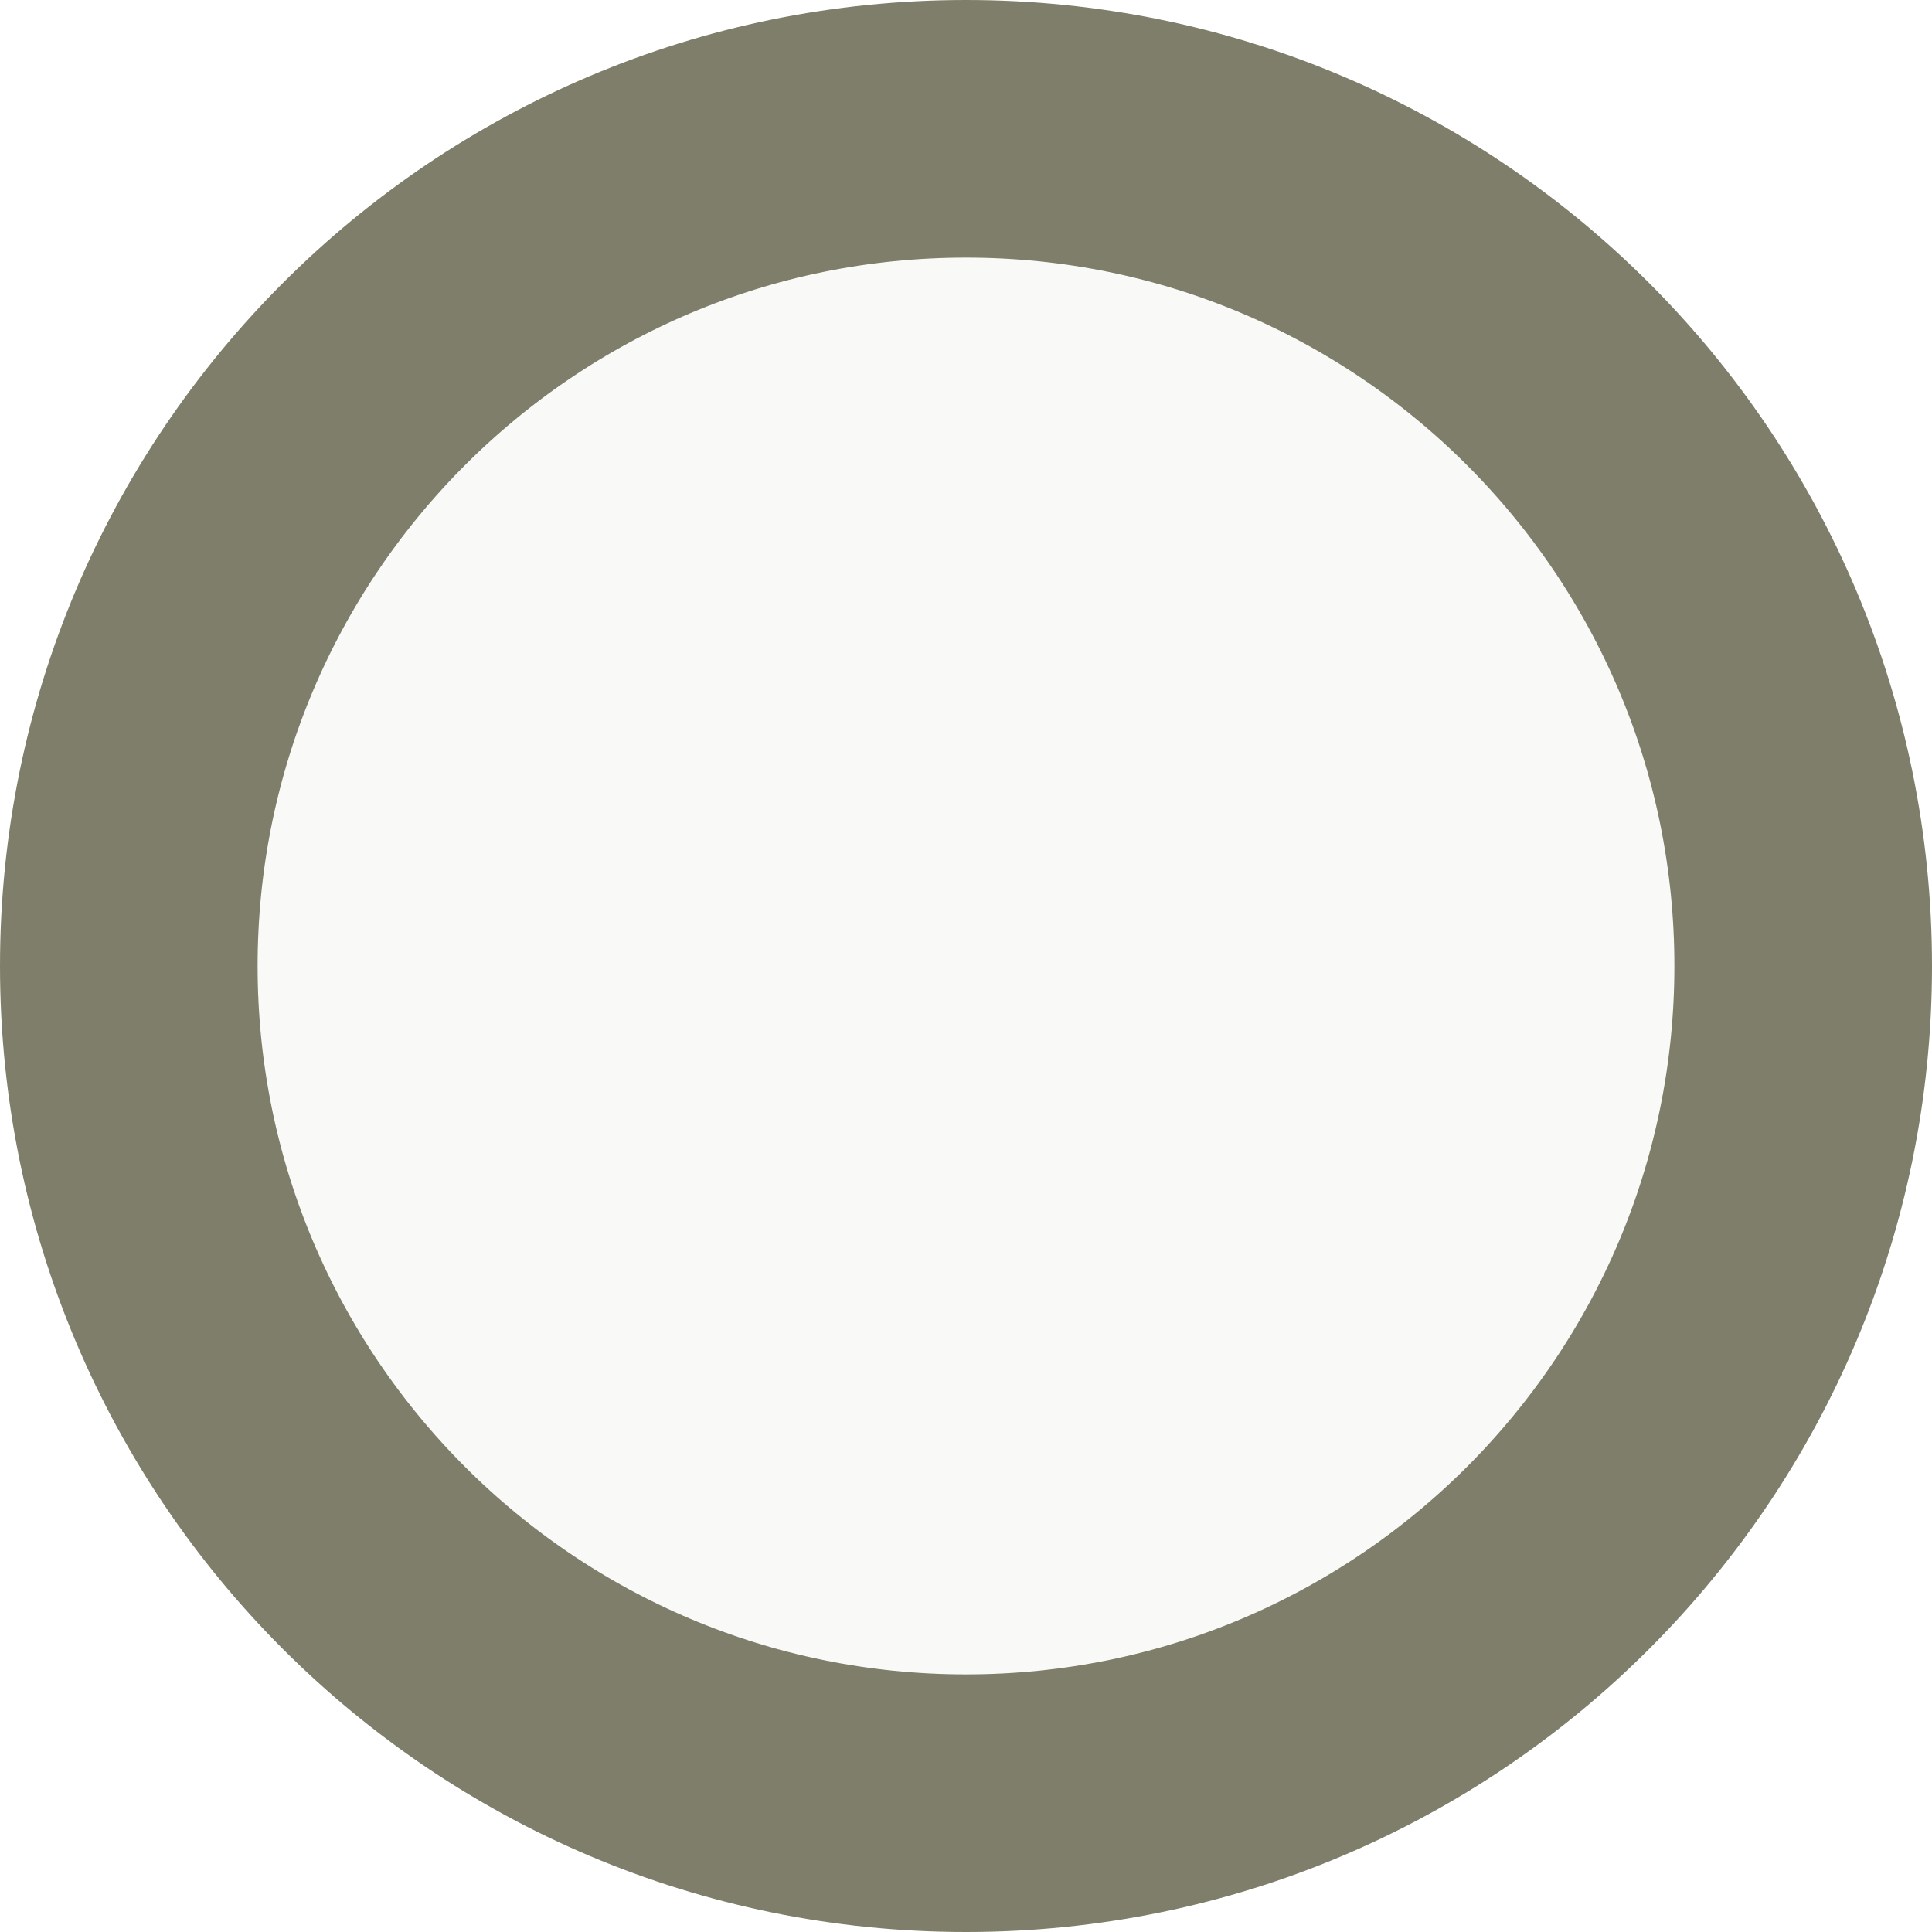
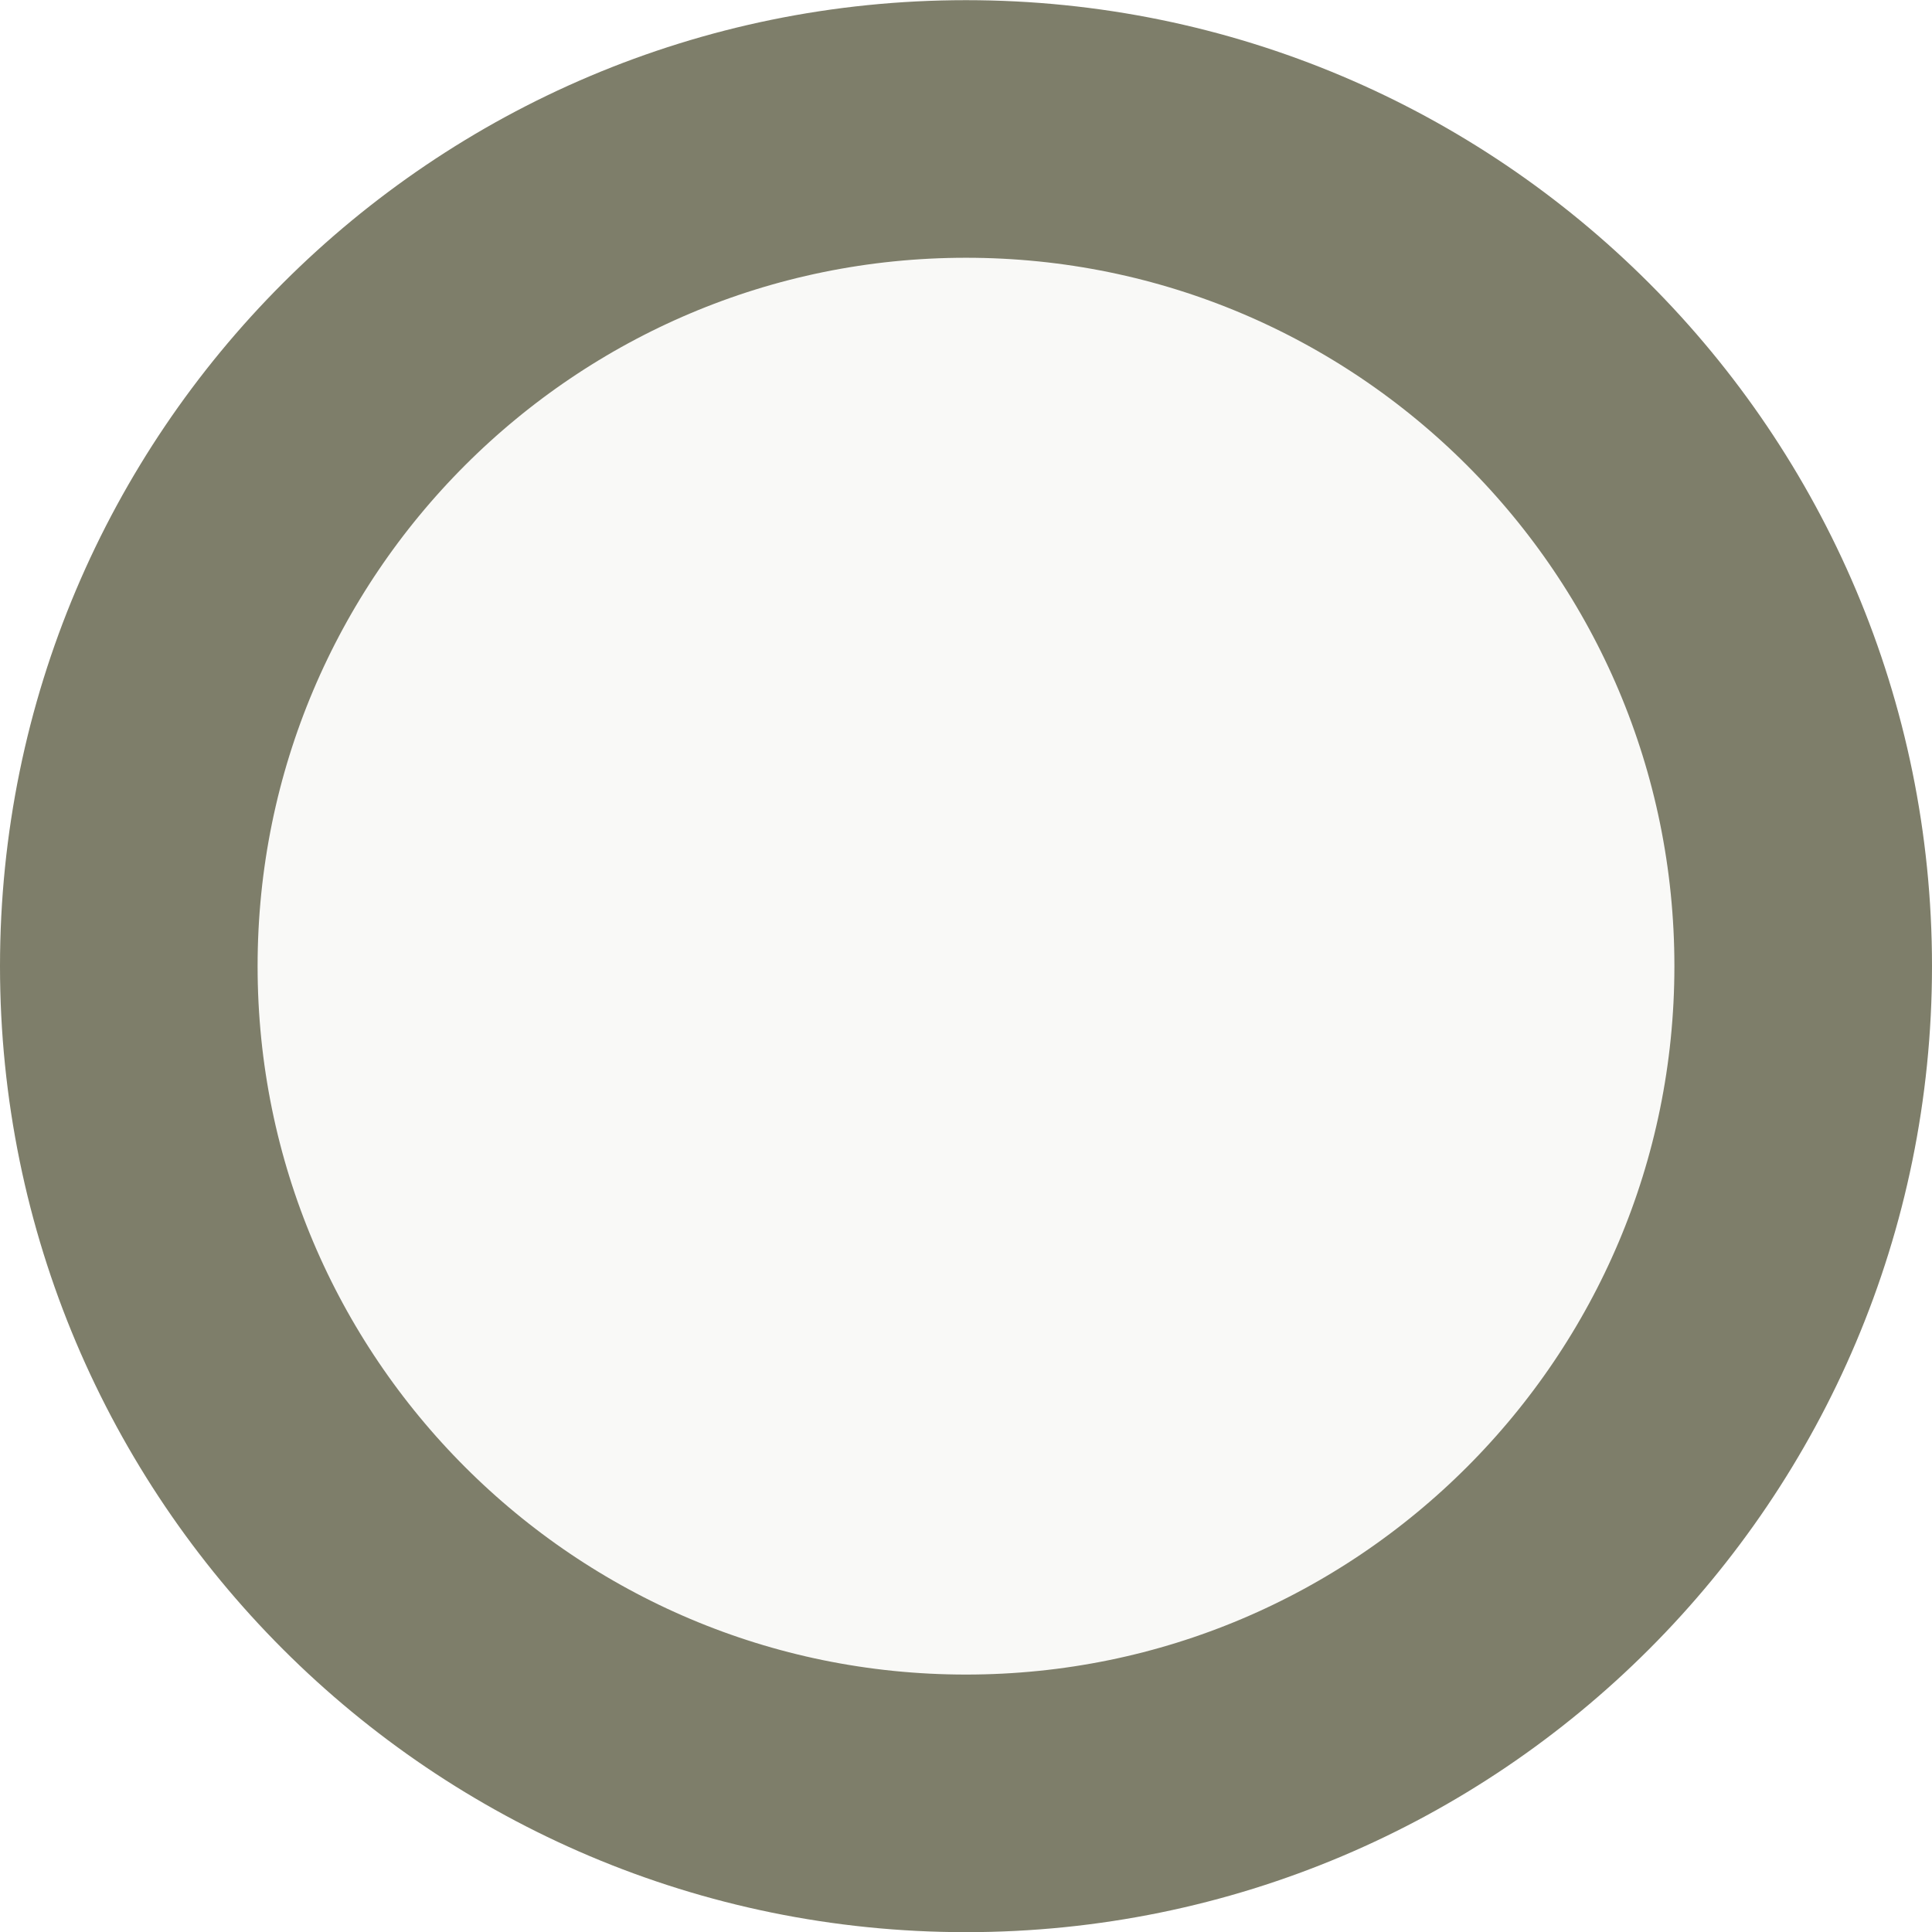
- <svg xmlns="http://www.w3.org/2000/svg" version="1.1" width="6" height="6" id="svg1450">
+ <svg xmlns="http://www.w3.org/2000/svg" version="1.1" width="12" height="12" id="svg1450">
  <defs id="defs1454" />
-   <path style="fill:#f9f9f7;stroke:#7e7e6a;stroke-width:0.8" d="M 5.6,3 A 2.6,2.6 0 0 1 0.4,3 2.6,2.6 0 1 1 5.6,3 Z" id="path1448" />
+   <path style="fill:#f9f9f7;stroke:#7e7e6a;stroke-width:1.6" d="m 11.2,6.001 a 5.2,5.2 0 0 1 -10.4,0 5.2,5.2 0 1 1 10.4,0 z" id="path1448" />
</svg>
